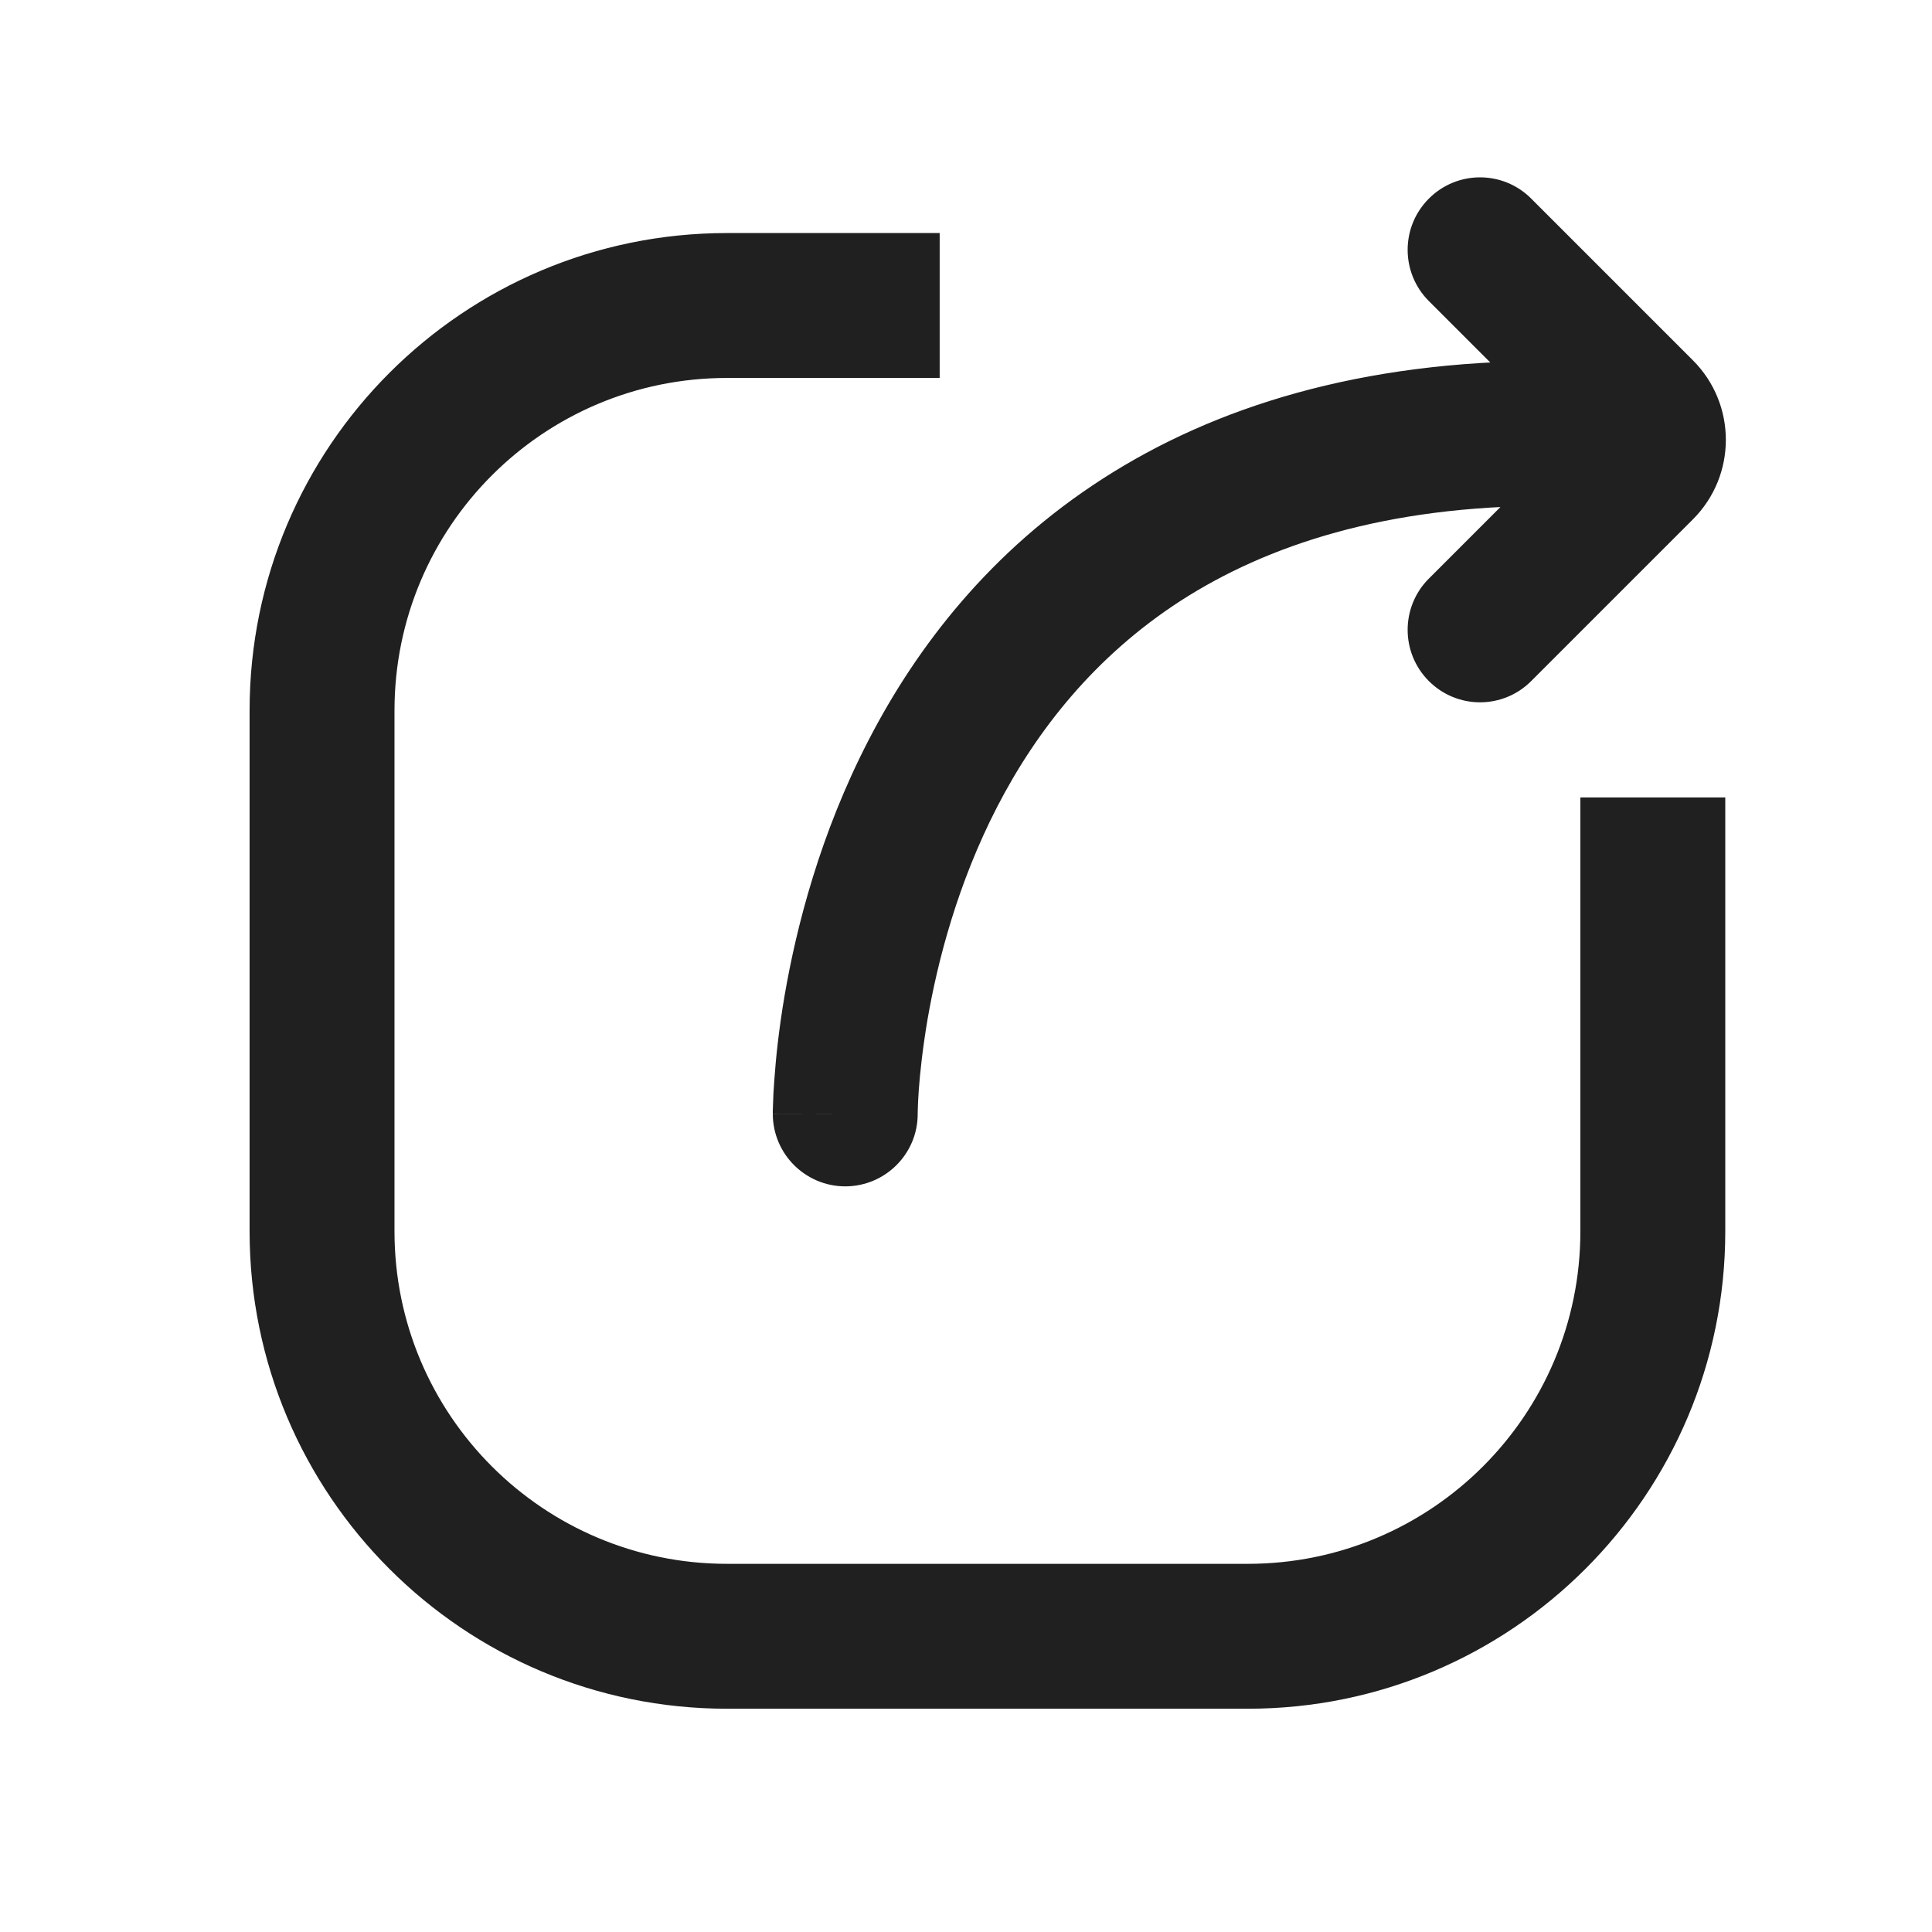
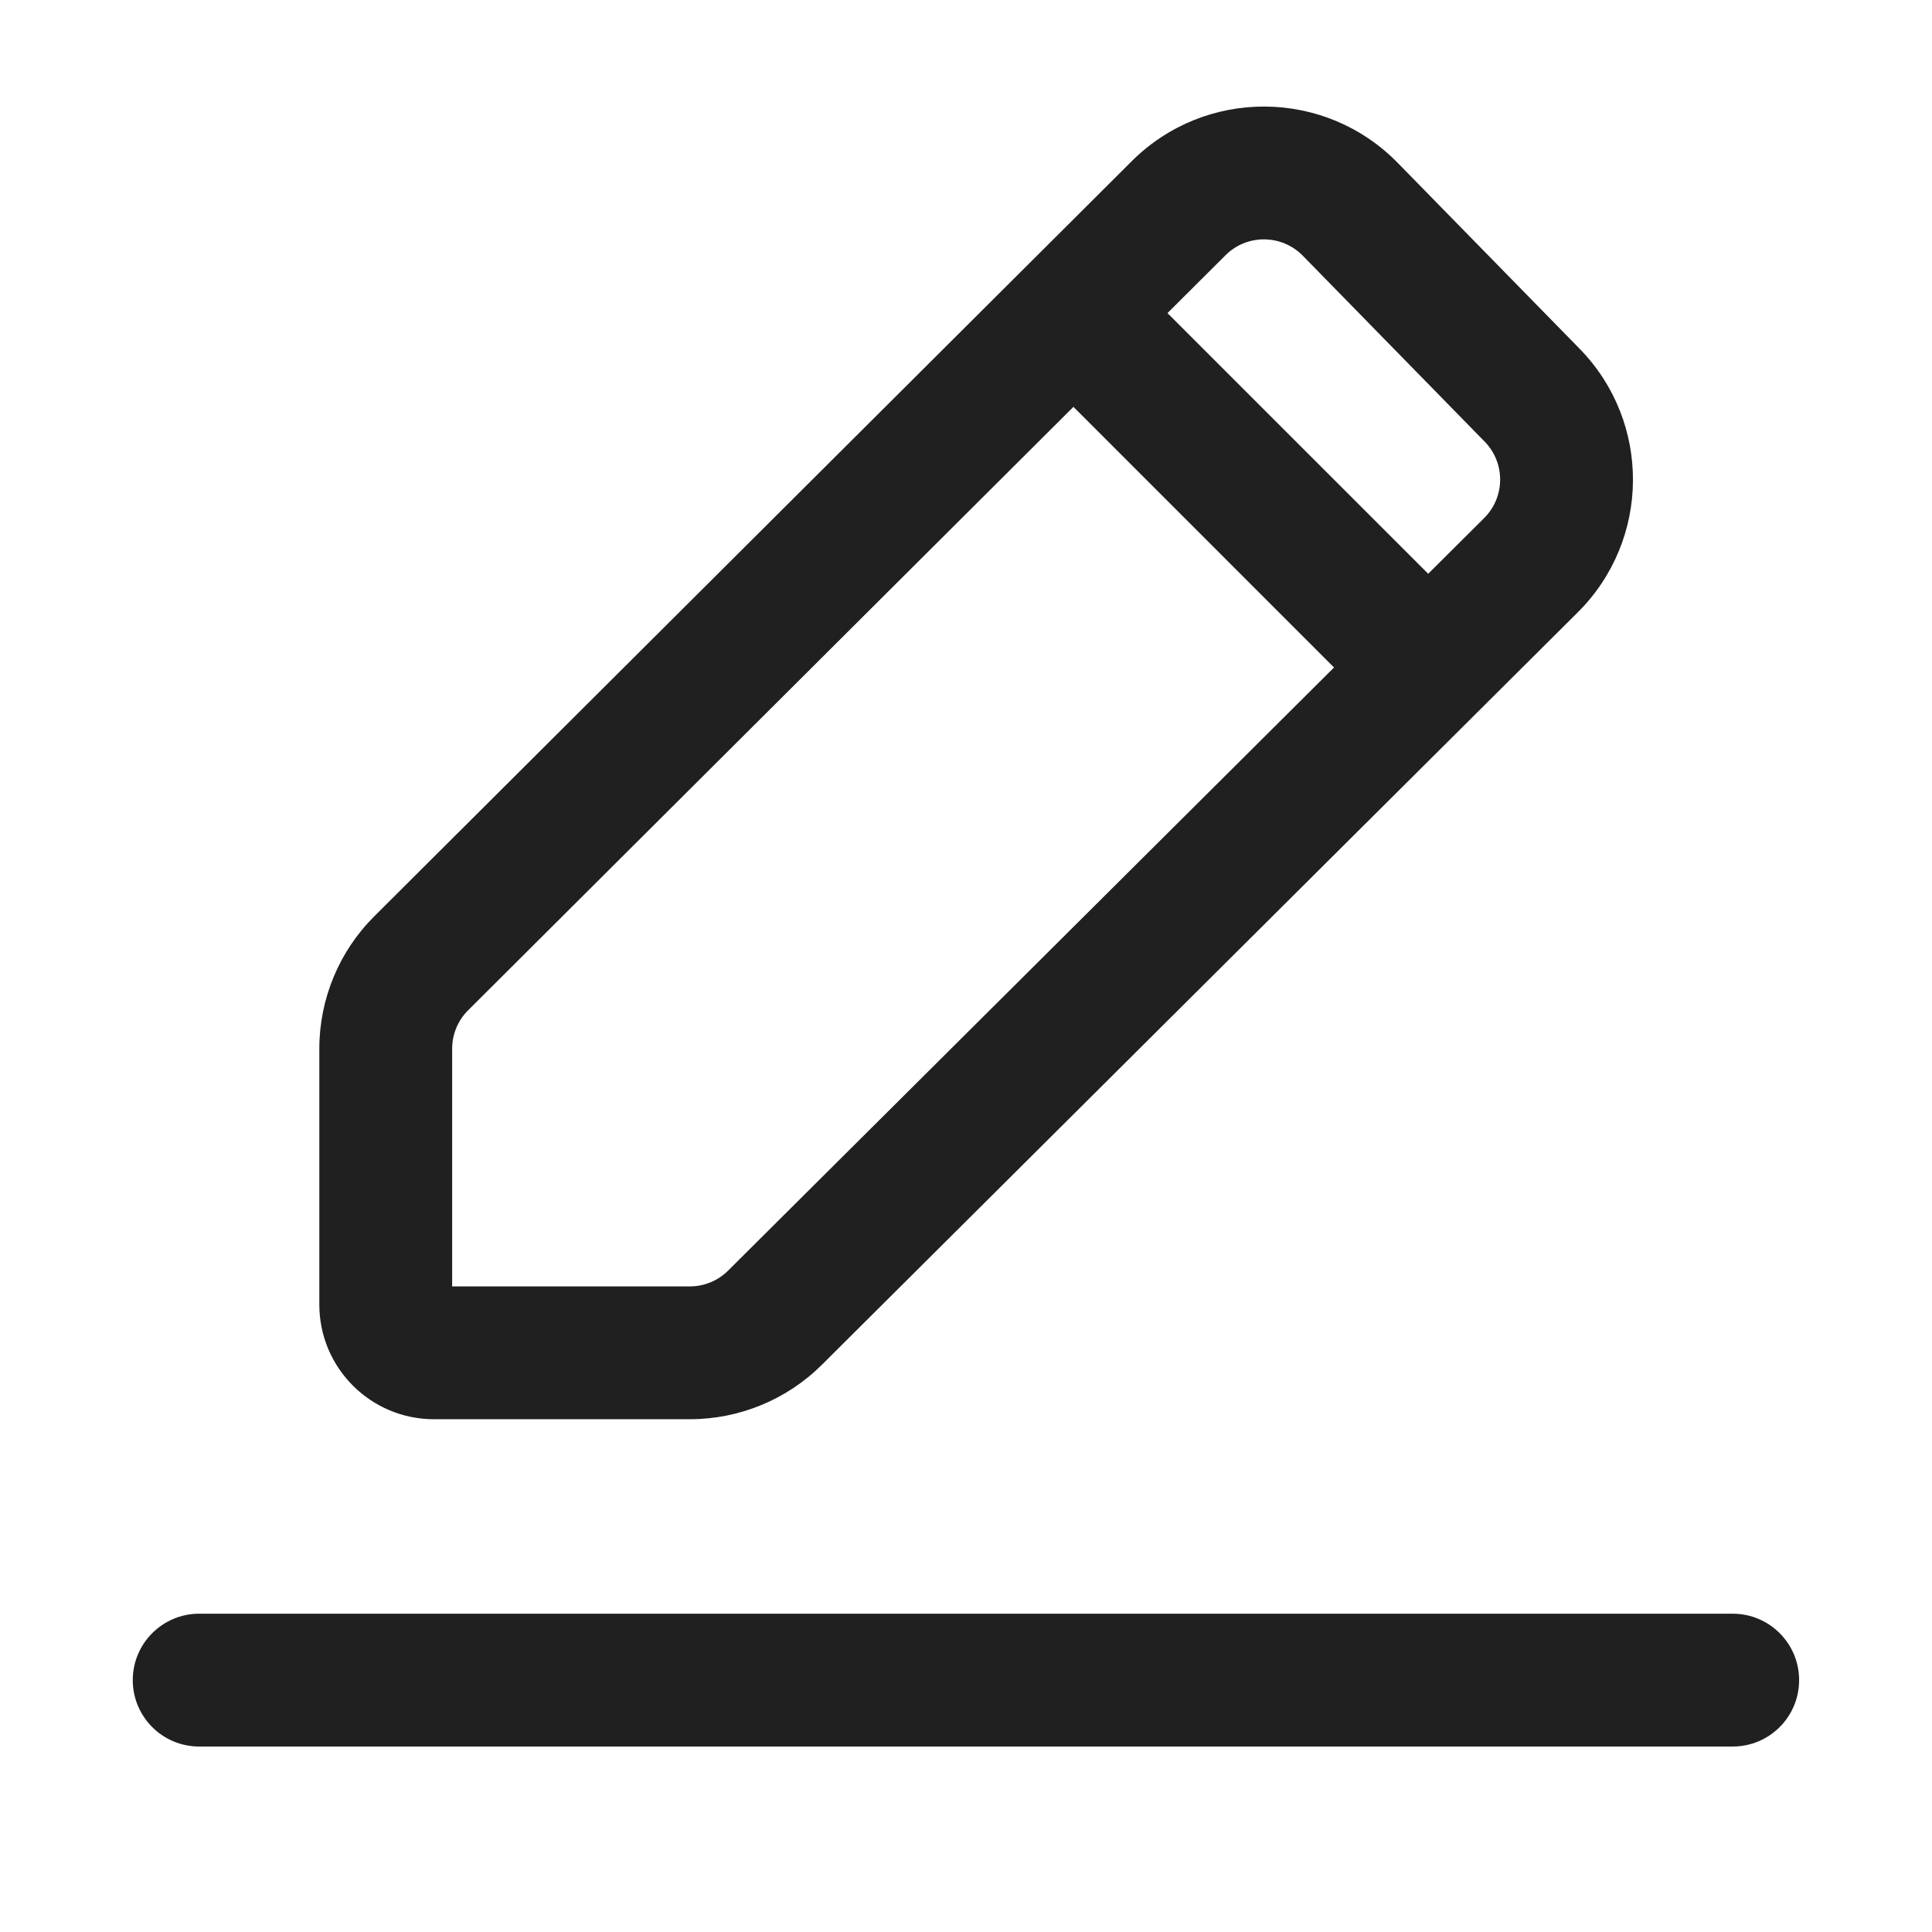
- <svg xmlns="http://www.w3.org/2000/svg" width="16" height="16" viewBox="0 0 16 16" fill="none">
-   <path d="M-388 -668C-388 -672.418 -384.418 -676 -380 -676H684C688.418 -676 692 -672.418 692 -668V986C692 990.418 688.418 994 684 994H-380C-384.418 994 -388 990.418 -388 986V-668Z" fill="white" />
-   <path d="M-380 -676V-675H684V-676V-677H-380V-676ZM692 -668H691V986H692H693V-668H692ZM684 994V993H-380V994V995H684V994ZM-388 986H-387V-668H-388H-389V986H-388ZM-380 994V993C-383.866 993 -387 989.866 -387 986H-388H-389C-389 990.971 -384.971 995 -380 995V994ZM692 986H691C691 989.866 687.866 993 684 993V994V995C688.971 995 693 990.971 693 986H692ZM684 -676V-675C687.866 -675 691 -671.866 691 -668H692H693C693 -672.971 688.971 -677 684 -677V-676ZM-380 -676V-677C-384.971 -677 -389 -672.971 -389 -668H-388H-387C-387 -671.866 -383.866 -675 -380 -675V-676Z" fill="#F1F1F1" />
-   <path d="M6.4 9.226C6.401 9.557 6.67 9.825 7.001 9.825C7.332 9.824 7.601 9.555 7.6 9.224L7 9.225L6.4 9.226ZM12.829 4.189C13.16 4.189 13.428 3.921 13.428 3.589C13.428 3.258 13.16 2.989 12.829 2.989V3.589V4.189ZM12.681 1.645C12.447 1.41 12.067 1.41 11.833 1.645C11.599 1.879 11.599 2.259 11.833 2.493L12.257 2.069L12.681 1.645ZM11.833 4.792C11.599 5.026 11.599 5.406 11.833 5.64C12.067 5.875 12.447 5.875 12.681 5.64L12.257 5.216L11.833 4.792ZM13.595 3.407L13.171 3.831V3.831L13.595 3.407ZM13.595 3.878L13.171 3.454V3.454L13.595 3.878ZM13.688 8.55H14.288V6.604H13.688H13.088V8.55H13.688ZM13.688 6.604H13.088V10.197H13.688H14.288V6.604H13.688ZM13.688 10.197H13.088C13.088 11.718 11.855 12.951 10.334 12.951V13.551V14.151C12.517 14.151 14.288 12.381 14.288 10.197H13.688ZM10.334 13.551V12.951H6.021V13.551V14.151H10.334V13.551ZM6.021 13.551V12.951C4.5 12.951 3.267 11.718 3.267 10.197H2.667H2.067C2.067 12.381 3.837 14.151 6.021 14.151V13.551ZM2.667 10.197H3.267V5.884H2.667H2.067V10.197H2.667ZM2.667 5.884H3.267C3.267 4.363 4.5 3.13 6.021 3.13V2.53V1.93C3.837 1.93 2.067 3.7 2.067 5.884H2.667ZM6.021 2.53V3.13H7.782V2.53V1.93H6.021V2.53ZM7 9.225C7.6 9.224 7.6 9.224 7.6 9.224C7.6 9.224 7.6 9.224 7.6 9.225C7.6 9.225 7.6 9.225 7.6 9.225C7.6 9.225 7.6 9.225 7.6 9.224C7.6 9.223 7.6 9.221 7.6 9.217C7.6 9.21 7.6 9.198 7.601 9.181C7.602 9.147 7.604 9.094 7.609 9.026C7.619 8.888 7.64 8.688 7.681 8.445C7.765 7.958 7.931 7.317 8.258 6.682C8.584 6.051 9.066 5.435 9.78 4.974C10.492 4.516 11.47 4.189 12.829 4.189V3.589V2.989C11.268 2.989 10.059 3.367 9.13 3.966C8.204 4.562 7.593 5.354 7.192 6.132C6.792 6.906 6.596 7.674 6.498 8.243C6.449 8.529 6.425 8.768 6.413 8.939C6.406 9.025 6.403 9.093 6.402 9.142C6.401 9.166 6.4 9.185 6.4 9.199C6.4 9.206 6.4 9.212 6.4 9.217C6.4 9.219 6.4 9.221 6.4 9.222C6.4 9.223 6.4 9.223 6.4 9.224C6.4 9.224 6.4 9.225 6.4 9.225C6.4 9.225 6.4 9.226 7 9.225ZM12.257 2.069L11.833 2.493L13.171 3.831L13.595 3.407L14.019 2.983L12.681 1.645L12.257 2.069ZM13.595 3.878L13.171 3.454L11.833 4.792L12.257 5.216L12.681 5.64L14.019 4.302L13.595 3.878ZM13.595 3.407L13.171 3.831C13.067 3.727 13.067 3.558 13.171 3.454L13.595 3.878L14.019 4.302C14.384 3.938 14.384 3.347 14.019 2.983L13.595 3.407Z" fill="#202020" />
+ <svg xmlns="http://www.w3.org/2000/svg" width="32" height="32" viewBox="0 0 32 32" fill="none">
+   <path d="M-436 -764C-436 -768.418 -432.418 -772 -428 -772H796C800.418 -772 804 -768.418 804 -764V926C804 930.418 800.418 934 796 934H-428C-432.418 934 -436 930.418 -436 926V-764Z" fill="white" />
+   <path d="M-428 -772V-771H796V-772V-773H-428V-772ZM804 -764H803V926H804H805V-764H804ZM796 934V933H-428V934V935H796V934ZM-436 926H-435V-764H-436H-437V926H-436ZM-428 934V933C-431.866 933 -435 929.866 -435 926H-436H-437C-437 930.971 -432.971 935 -428 935V934ZM804 926H803C803 929.866 799.866 933 796 933V934V935C800.971 935 805 930.971 805 926H804ZM796 -772V-771C799.866 -771 803 -767.866 803 -764H804H805C805 -768.971 800.971 -773 796 -773V-772ZM-428 -772V-773C-432.971 -773 -437 -768.971 -437 -764H-436H-435C-435 -767.866 -431.866 -771 -428 -771V-772Z" fill="#F1F1F1" />
+   <path d="M6.389 17.37H7.489H6.389ZM6.977 15.954L7.754 16.733L6.977 15.954ZM7.189 22.407L7.189 21.307H7.189L7.189 22.407ZM6.389 21.607H5.289H6.389ZM12.836 21.825L13.613 22.605L12.836 21.825ZM11.425 22.407L11.425 23.507H11.425V22.407ZM25.377 6.545L26.163 5.776V5.776L25.377 6.545ZM25.358 9.361L24.582 8.581V8.581L25.358 9.361ZM22.364 3.466L21.578 4.235V4.235L22.364 3.466ZM19.523 3.448L20.299 4.227L19.523 3.448ZM3.299 26.728C2.692 26.728 2.199 27.221 2.199 27.828C2.199 28.436 2.692 28.928 3.299 28.928V27.828V26.728ZM28.699 28.928C29.307 28.928 29.799 28.436 29.799 27.828C29.799 27.221 29.307 26.728 28.699 26.728V27.828V28.928ZM22.364 3.466L21.578 4.235L24.59 7.314L25.377 6.545L26.163 5.776L23.15 2.697L22.364 3.466ZM25.358 9.361L24.582 8.581L12.06 21.045L12.836 21.825L13.613 22.605L26.134 10.141L25.358 9.361ZM11.425 22.407L11.425 21.307L7.189 21.307L7.189 22.407L7.189 23.507L11.425 23.507L11.425 22.407ZM6.389 21.607H7.489V17.37H6.389H5.289L5.289 21.607H6.389ZM6.977 15.954L7.754 16.733L20.299 4.227L19.523 3.448L18.746 2.669L6.201 15.175L6.977 15.954ZM6.389 17.37H7.489C7.489 17.131 7.584 16.902 7.754 16.733L6.977 15.954L6.201 15.175C5.617 15.756 5.289 16.546 5.289 17.37H6.389ZM7.189 22.407L7.189 21.307C7.355 21.307 7.489 21.442 7.489 21.607H6.389H5.289C5.289 22.657 6.14 23.507 7.189 23.507L7.189 22.407ZM12.836 21.825L12.06 21.045C11.892 21.213 11.664 21.307 11.425 21.307V22.407V23.507C12.245 23.507 13.032 23.183 13.613 22.605L12.836 21.825ZM25.377 6.545L24.59 7.314C24.936 7.667 24.932 8.233 24.582 8.581L25.358 9.361L26.134 10.141C27.34 8.94 27.353 6.992 26.163 5.776L25.377 6.545ZM22.364 3.466L23.15 2.697C21.945 1.465 19.966 1.453 18.746 2.669L19.523 3.448L20.299 4.227C20.653 3.874 21.228 3.878 21.578 4.235L22.364 3.466ZM17.988 5.392L17.21 6.169L22.352 11.312L23.13 10.534L23.908 9.756L18.765 4.614L17.988 5.392ZM3.299 27.828V28.928H28.699V27.828V26.728H3.299V27.828Z" fill="#202020" />
</svg>
